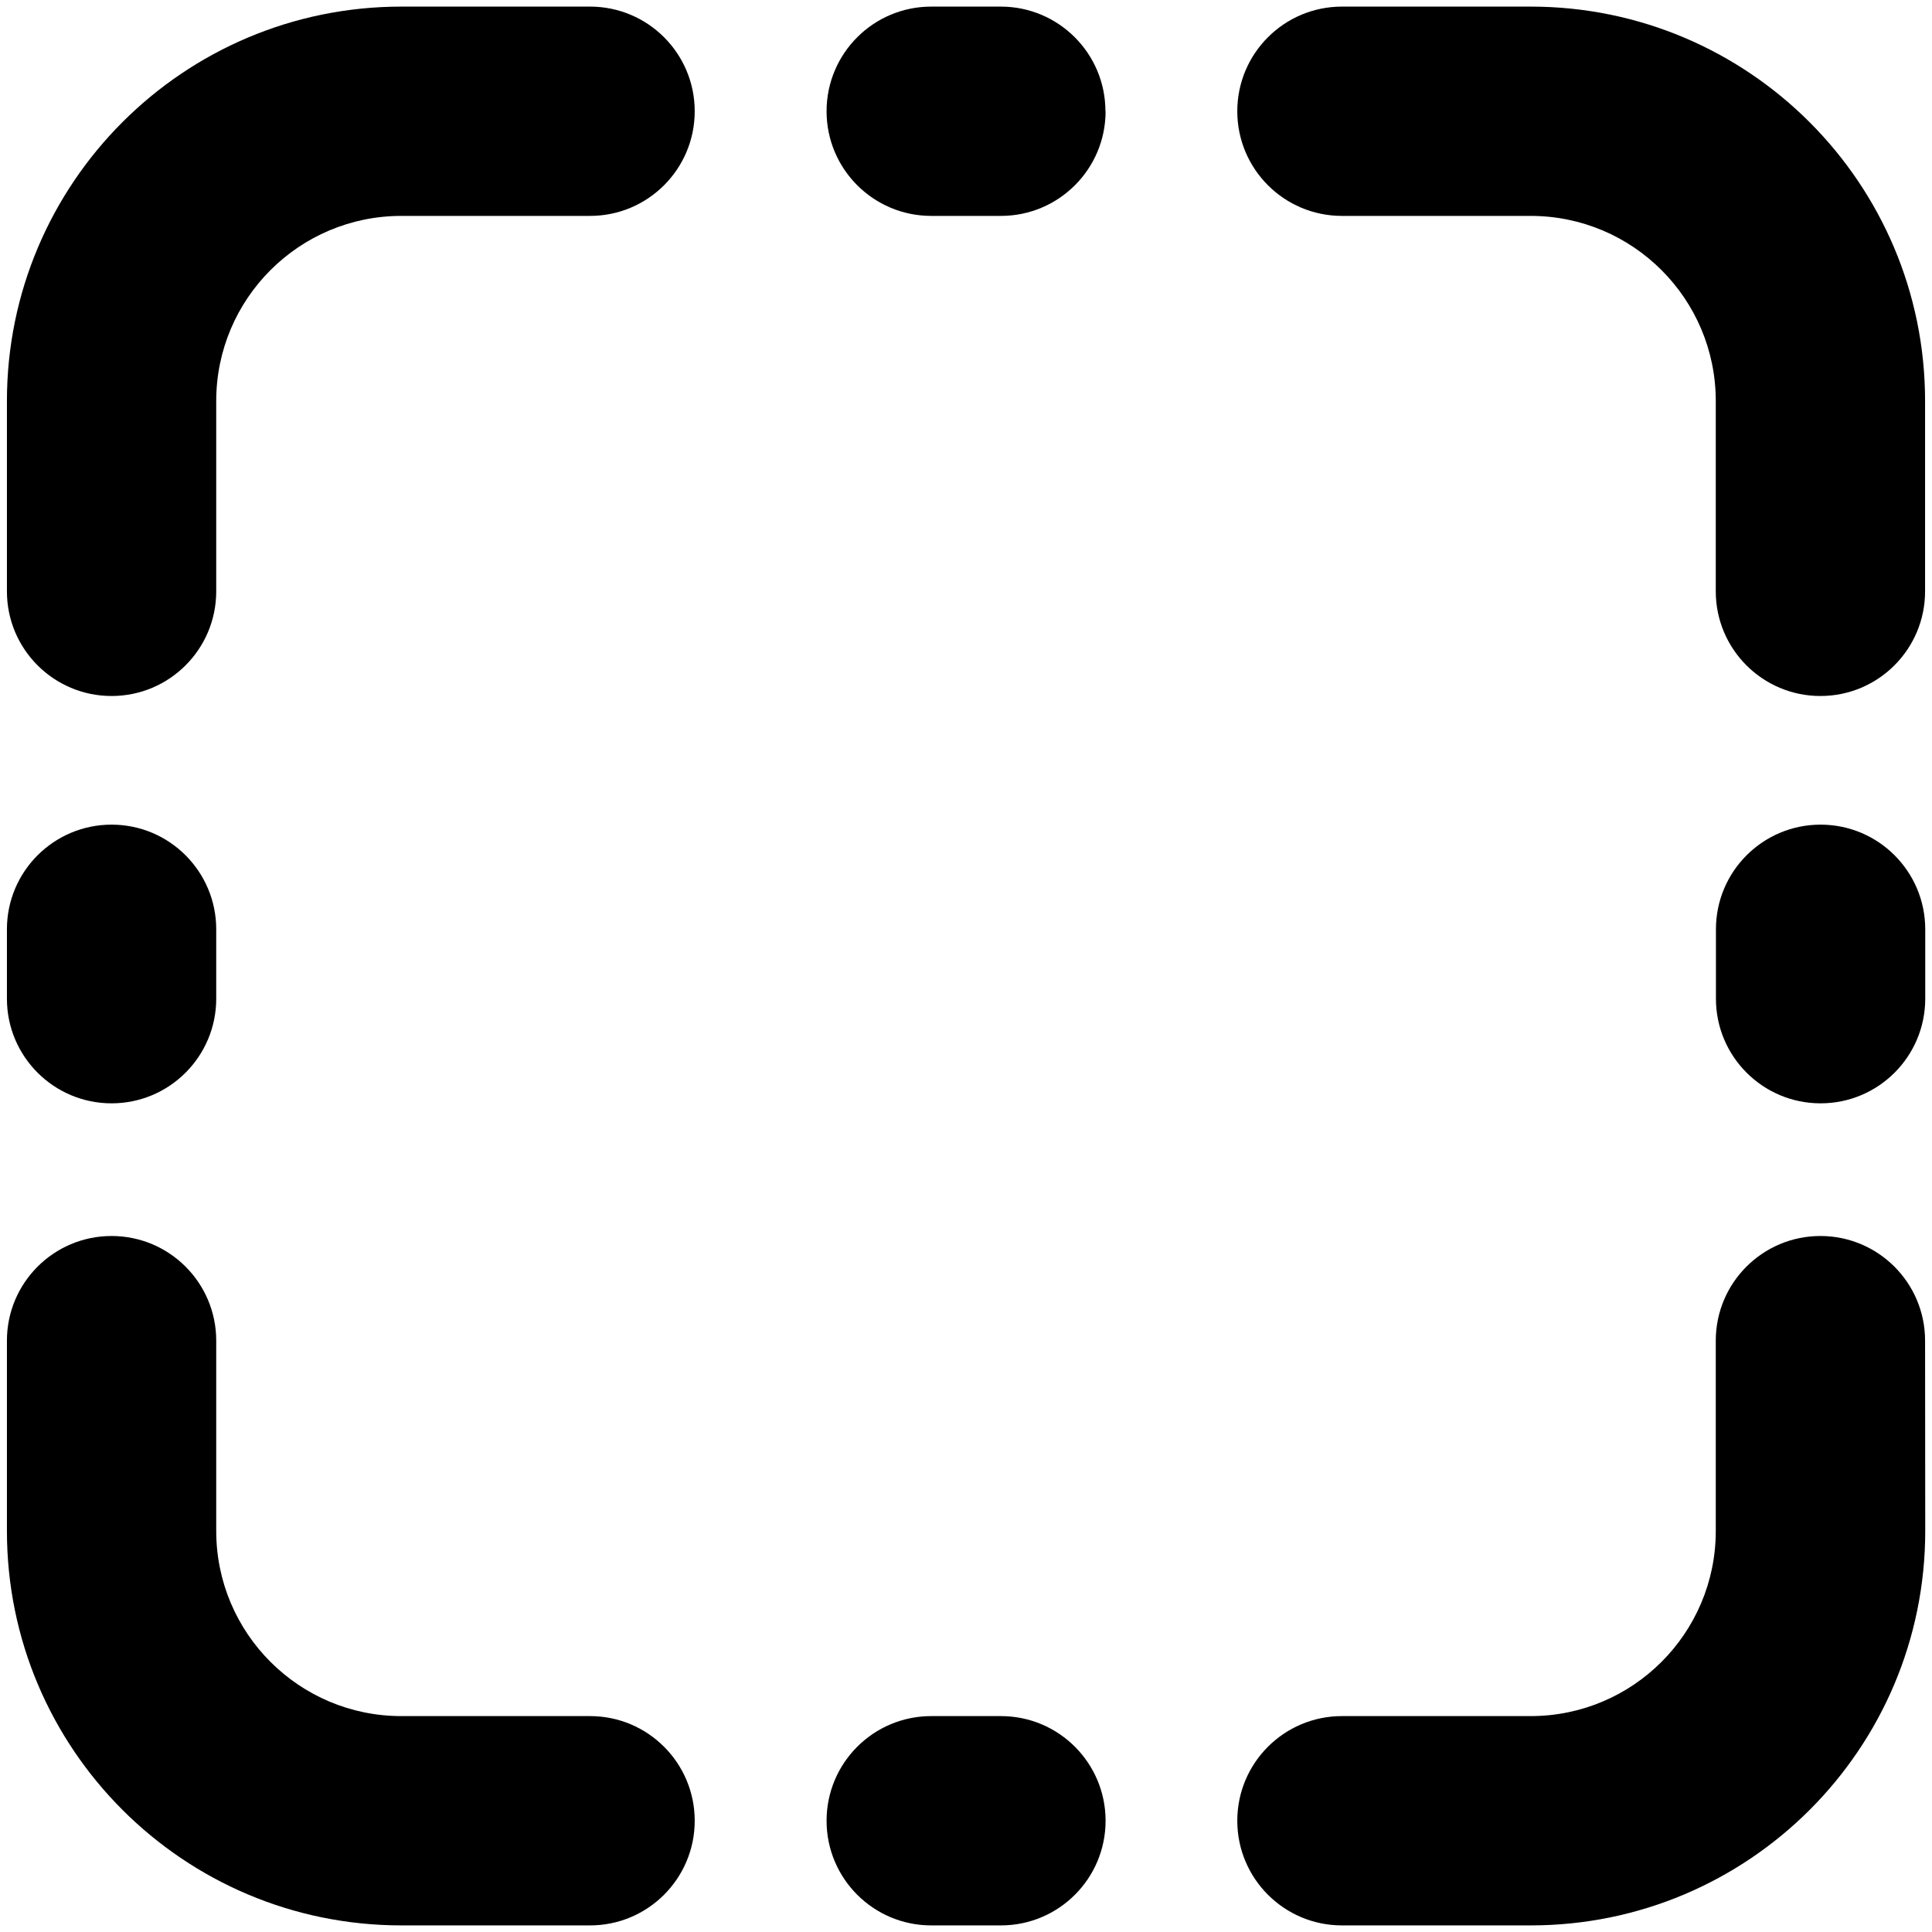
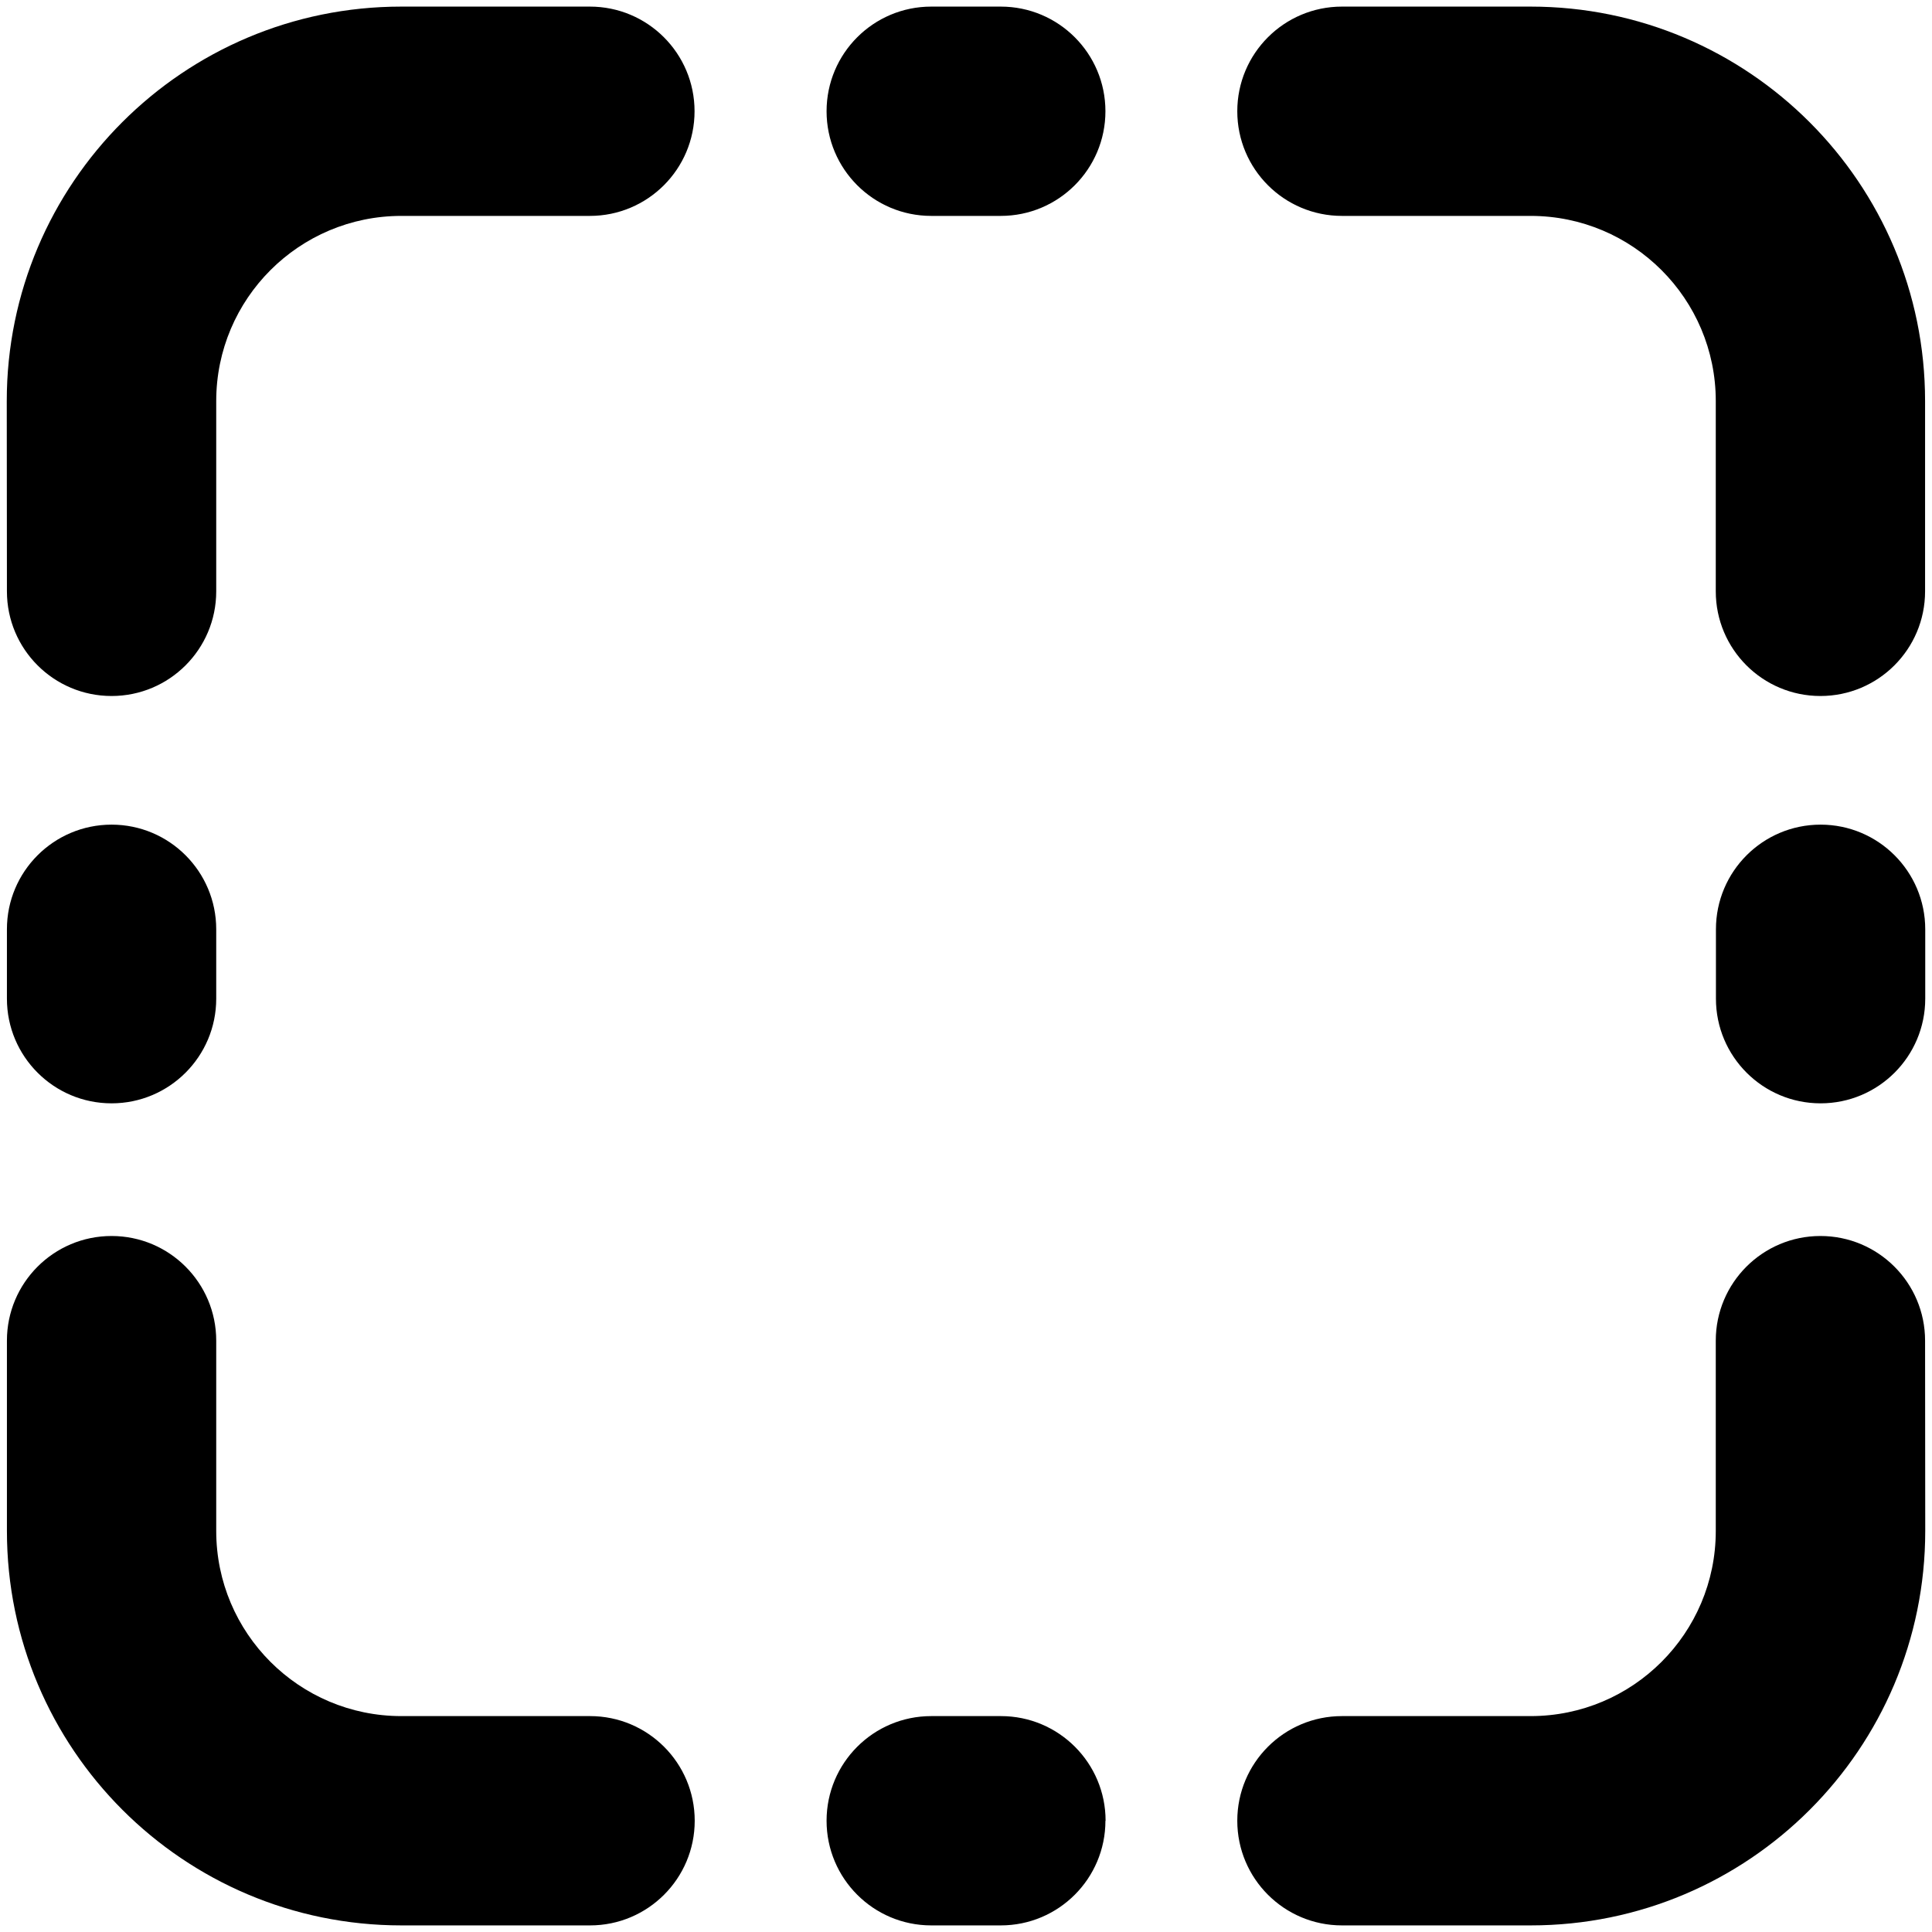
<svg xmlns="http://www.w3.org/2000/svg" width="12" height="12" fill="none" viewBox="0 0 12 12">
-   <path fill="#000" fill-rule="evenodd" d="M.043 2.491c0-1.353 1.097-2.45 2.45-2.45h1.172a.65.65 0 1 1 0 1.3H2.493c-.635 0-1.15.515-1.15 1.15V3.673a.65.65 0 1 1-1.3 0zm6.824-1.8a.65.65 0 0 1-.65.65H5.784a.65.65 0 0 1 0-1.3h.432a.65.65 0 0 1 .65.65m2.641-.65c1.353 0 2.45 1.097 2.45 2.45V3.673a.65.65 0 1 1-1.3 0V2.491c0-.635-.515-1.15-1.15-1.15h-1.172a.65.65 0 1 1 0-1.3zM.693 6.853a.65.65 0 0 1-.65-.65v-.431a.65.65 0 0 1 1.3 0v.431a.65.65 0 0 1-.65.65m11.265-.65a.65.65 0 1 1-1.3 0v-.431a.65.65 0 0 1 1.3 0zm-9.465 5.756c-1.353 0-2.45-1.097-2.45-2.45V8.327a.65.65 0 1 1 1.3 0v1.182c0 .635.515 1.15 1.15 1.15h1.172a.65.65 0 1 1 0 1.3zm9.465-2.45c0 1.353-1.097 2.45-2.45 2.45H8.335a.65.65 0 1 1 0-1.3h1.172c.635 0 1.15-.515 1.15-1.15V8.327a.65.65 0 0 1 1.3 0zm-5.741 1.15a.65.65 0 1 1 0 1.3H5.784a.65.65 0 1 1 0-1.3z" />
+   <path fill="#000" fill-rule="evenodd" d="M6.216 1.341a.65.65 0 1 0 0-1.3H5.784a.65.65 0 0 0 0 1.3zm-6.174 1.15c0-1.353 1.097-2.45 2.45-2.45h1.172a.65.65 0 0 1 0 1.3H2.493c-.635 0-1.15.515-1.15 1.15V3.673a.65.65 0 0 1-1.3 0zm9.465-2.45c1.353 0 2.45 1.097 2.45 2.45V3.673a.65.65 0 1 1-1.3 0V2.491c0-.635-.515-1.15-1.15-1.15H8.335a.65.65 0 0 1 0-1.3zM1.343 6.203a.65.65 0 0 1-1.3 0v-.431a.65.65 0 1 1 1.3 0zm9.965.65a.65.65 0 0 0 .65-.65v-.431a.65.65 0 1 0-1.3 0v.431a.65.65 0 0 0 .65.65M.043 9.509c0 1.353 1.097 2.45 2.45 2.45h1.172a.65.65 0 1 0 0-1.3H2.493c-.635 0-1.15-.515-1.15-1.15V8.327a.65.65 0 0 0-1.3 0zm11.915 0c0 1.353-1.097 2.45-2.45 2.45H8.335a.65.65 0 1 1 0-1.3h1.172c.635 0 1.15-.515 1.15-1.15V8.327a.65.65 0 0 1 1.3 0zm-5.091 1.8a.65.65 0 0 0-.65-.65H5.784a.65.65 0 1 0 0 1.3h.432a.65.65 0 0 0 .65-.65" />
</svg>
